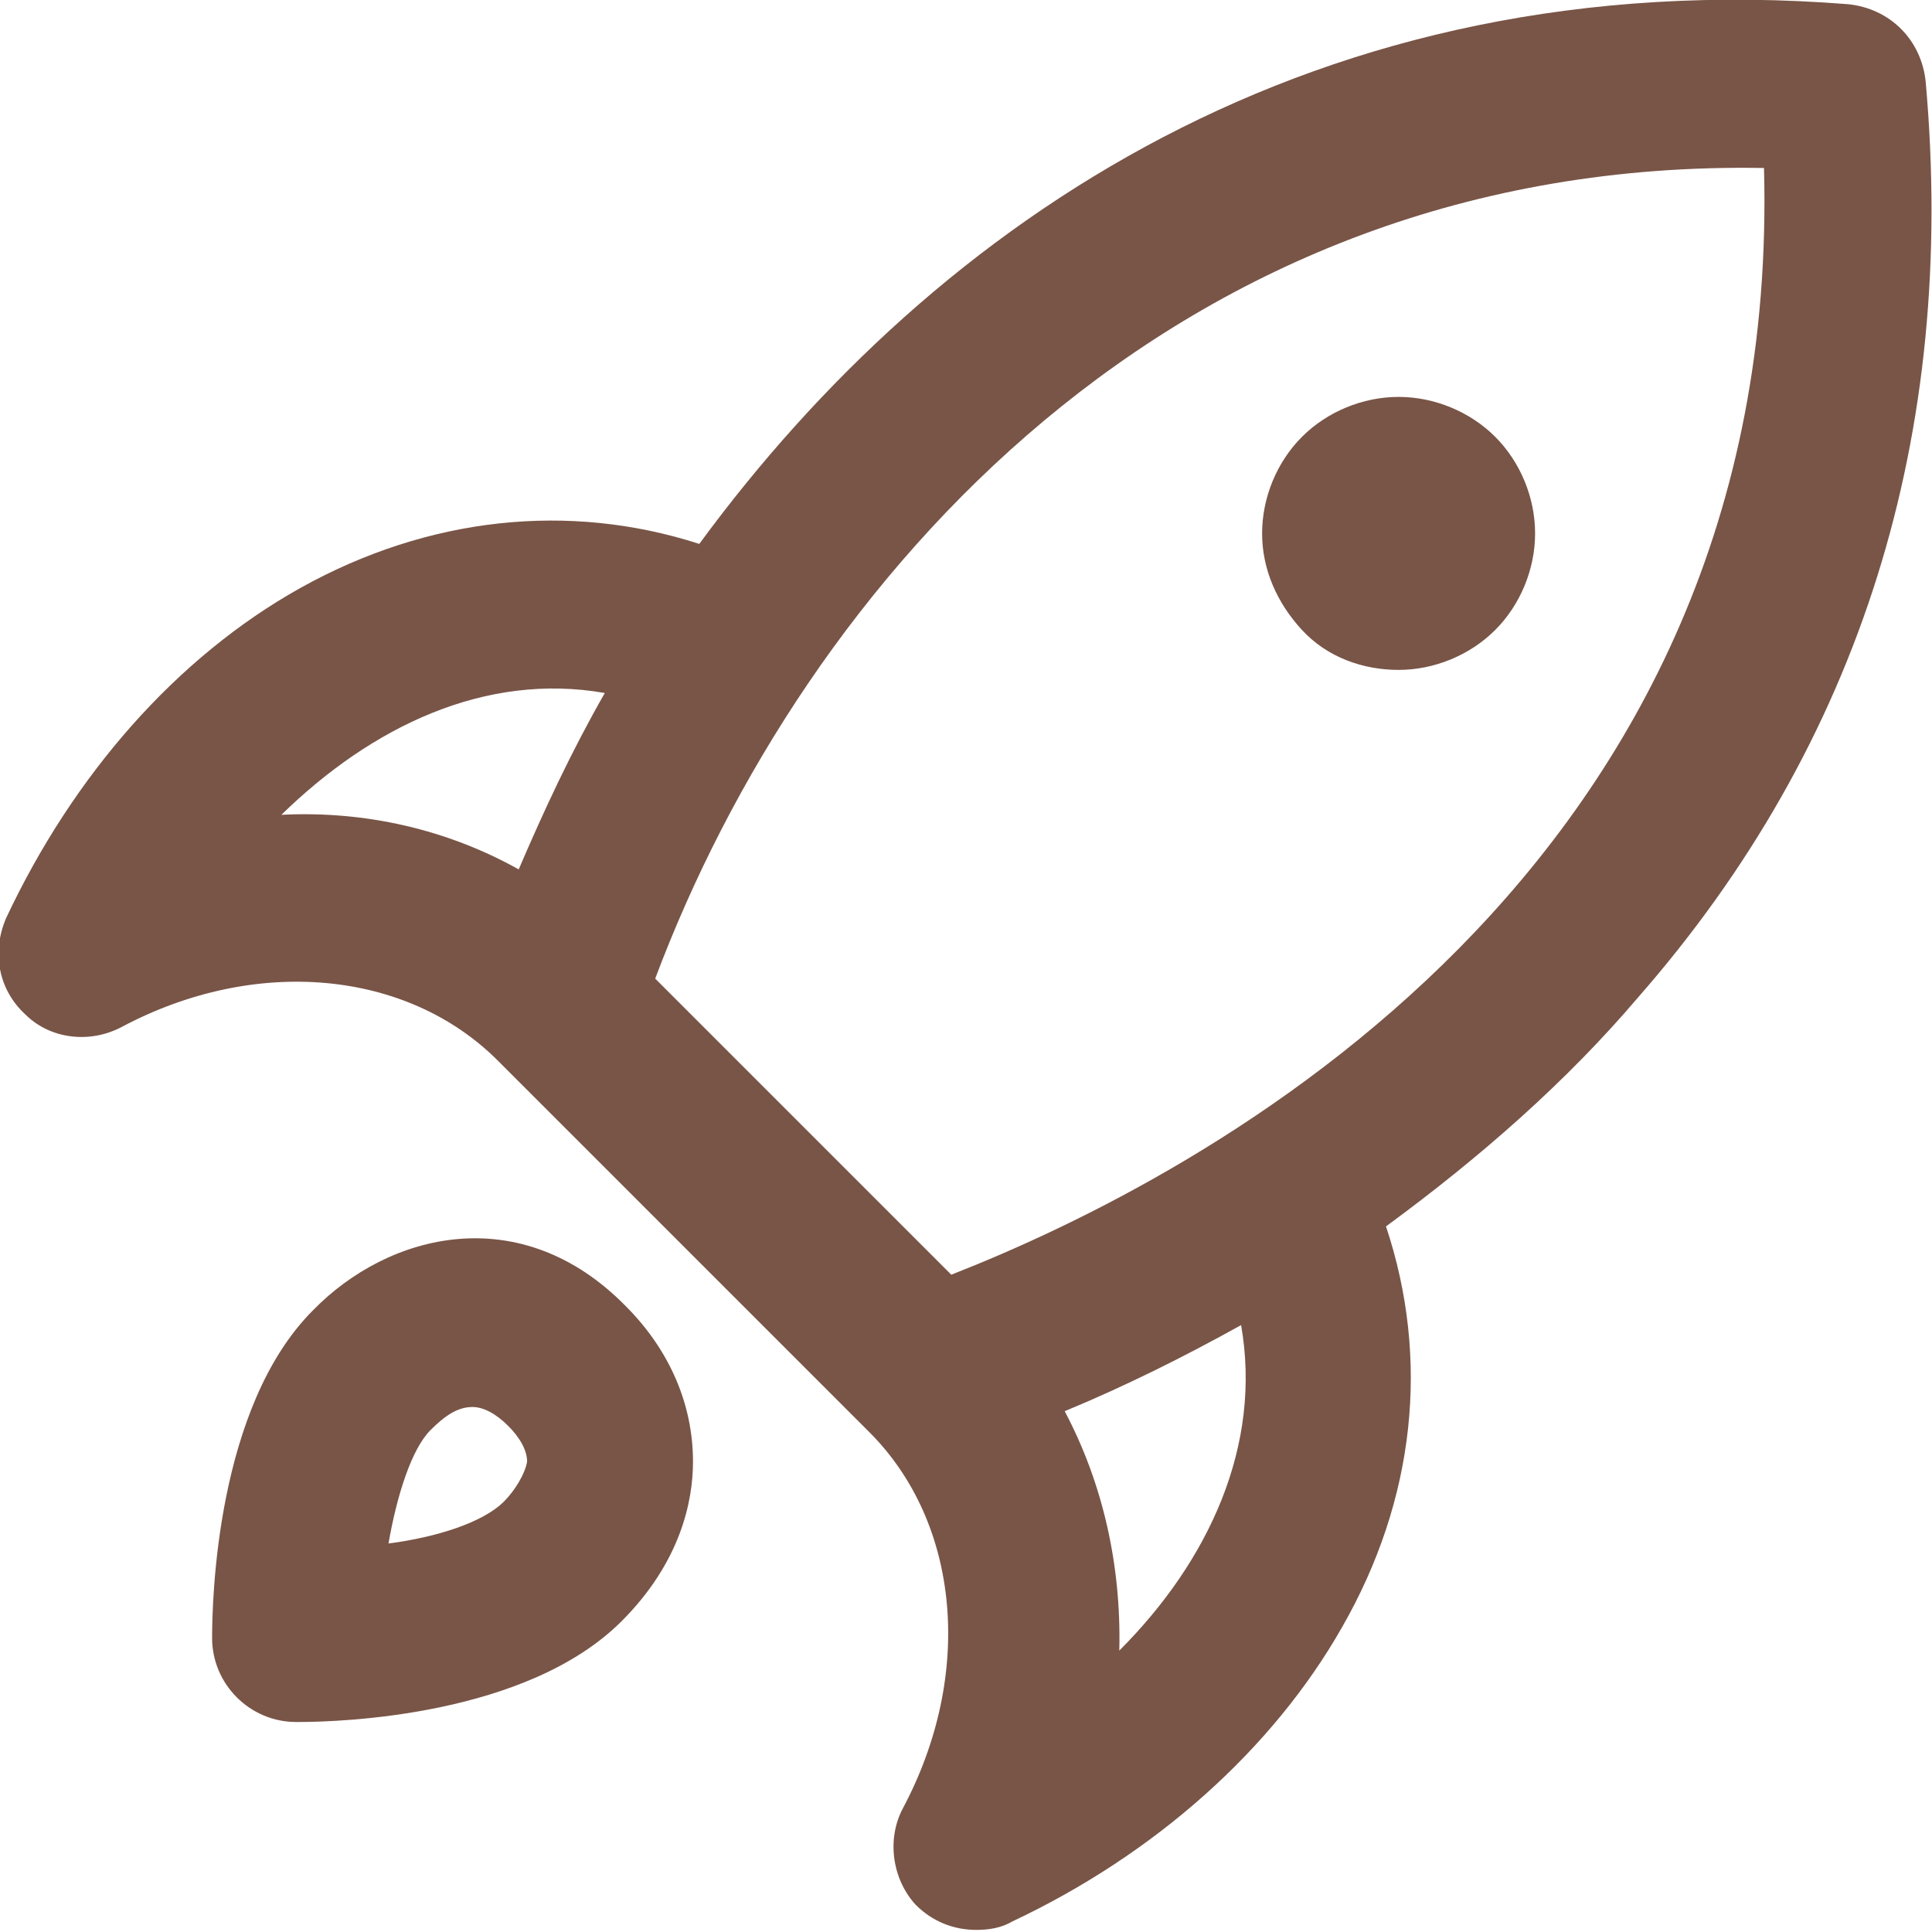
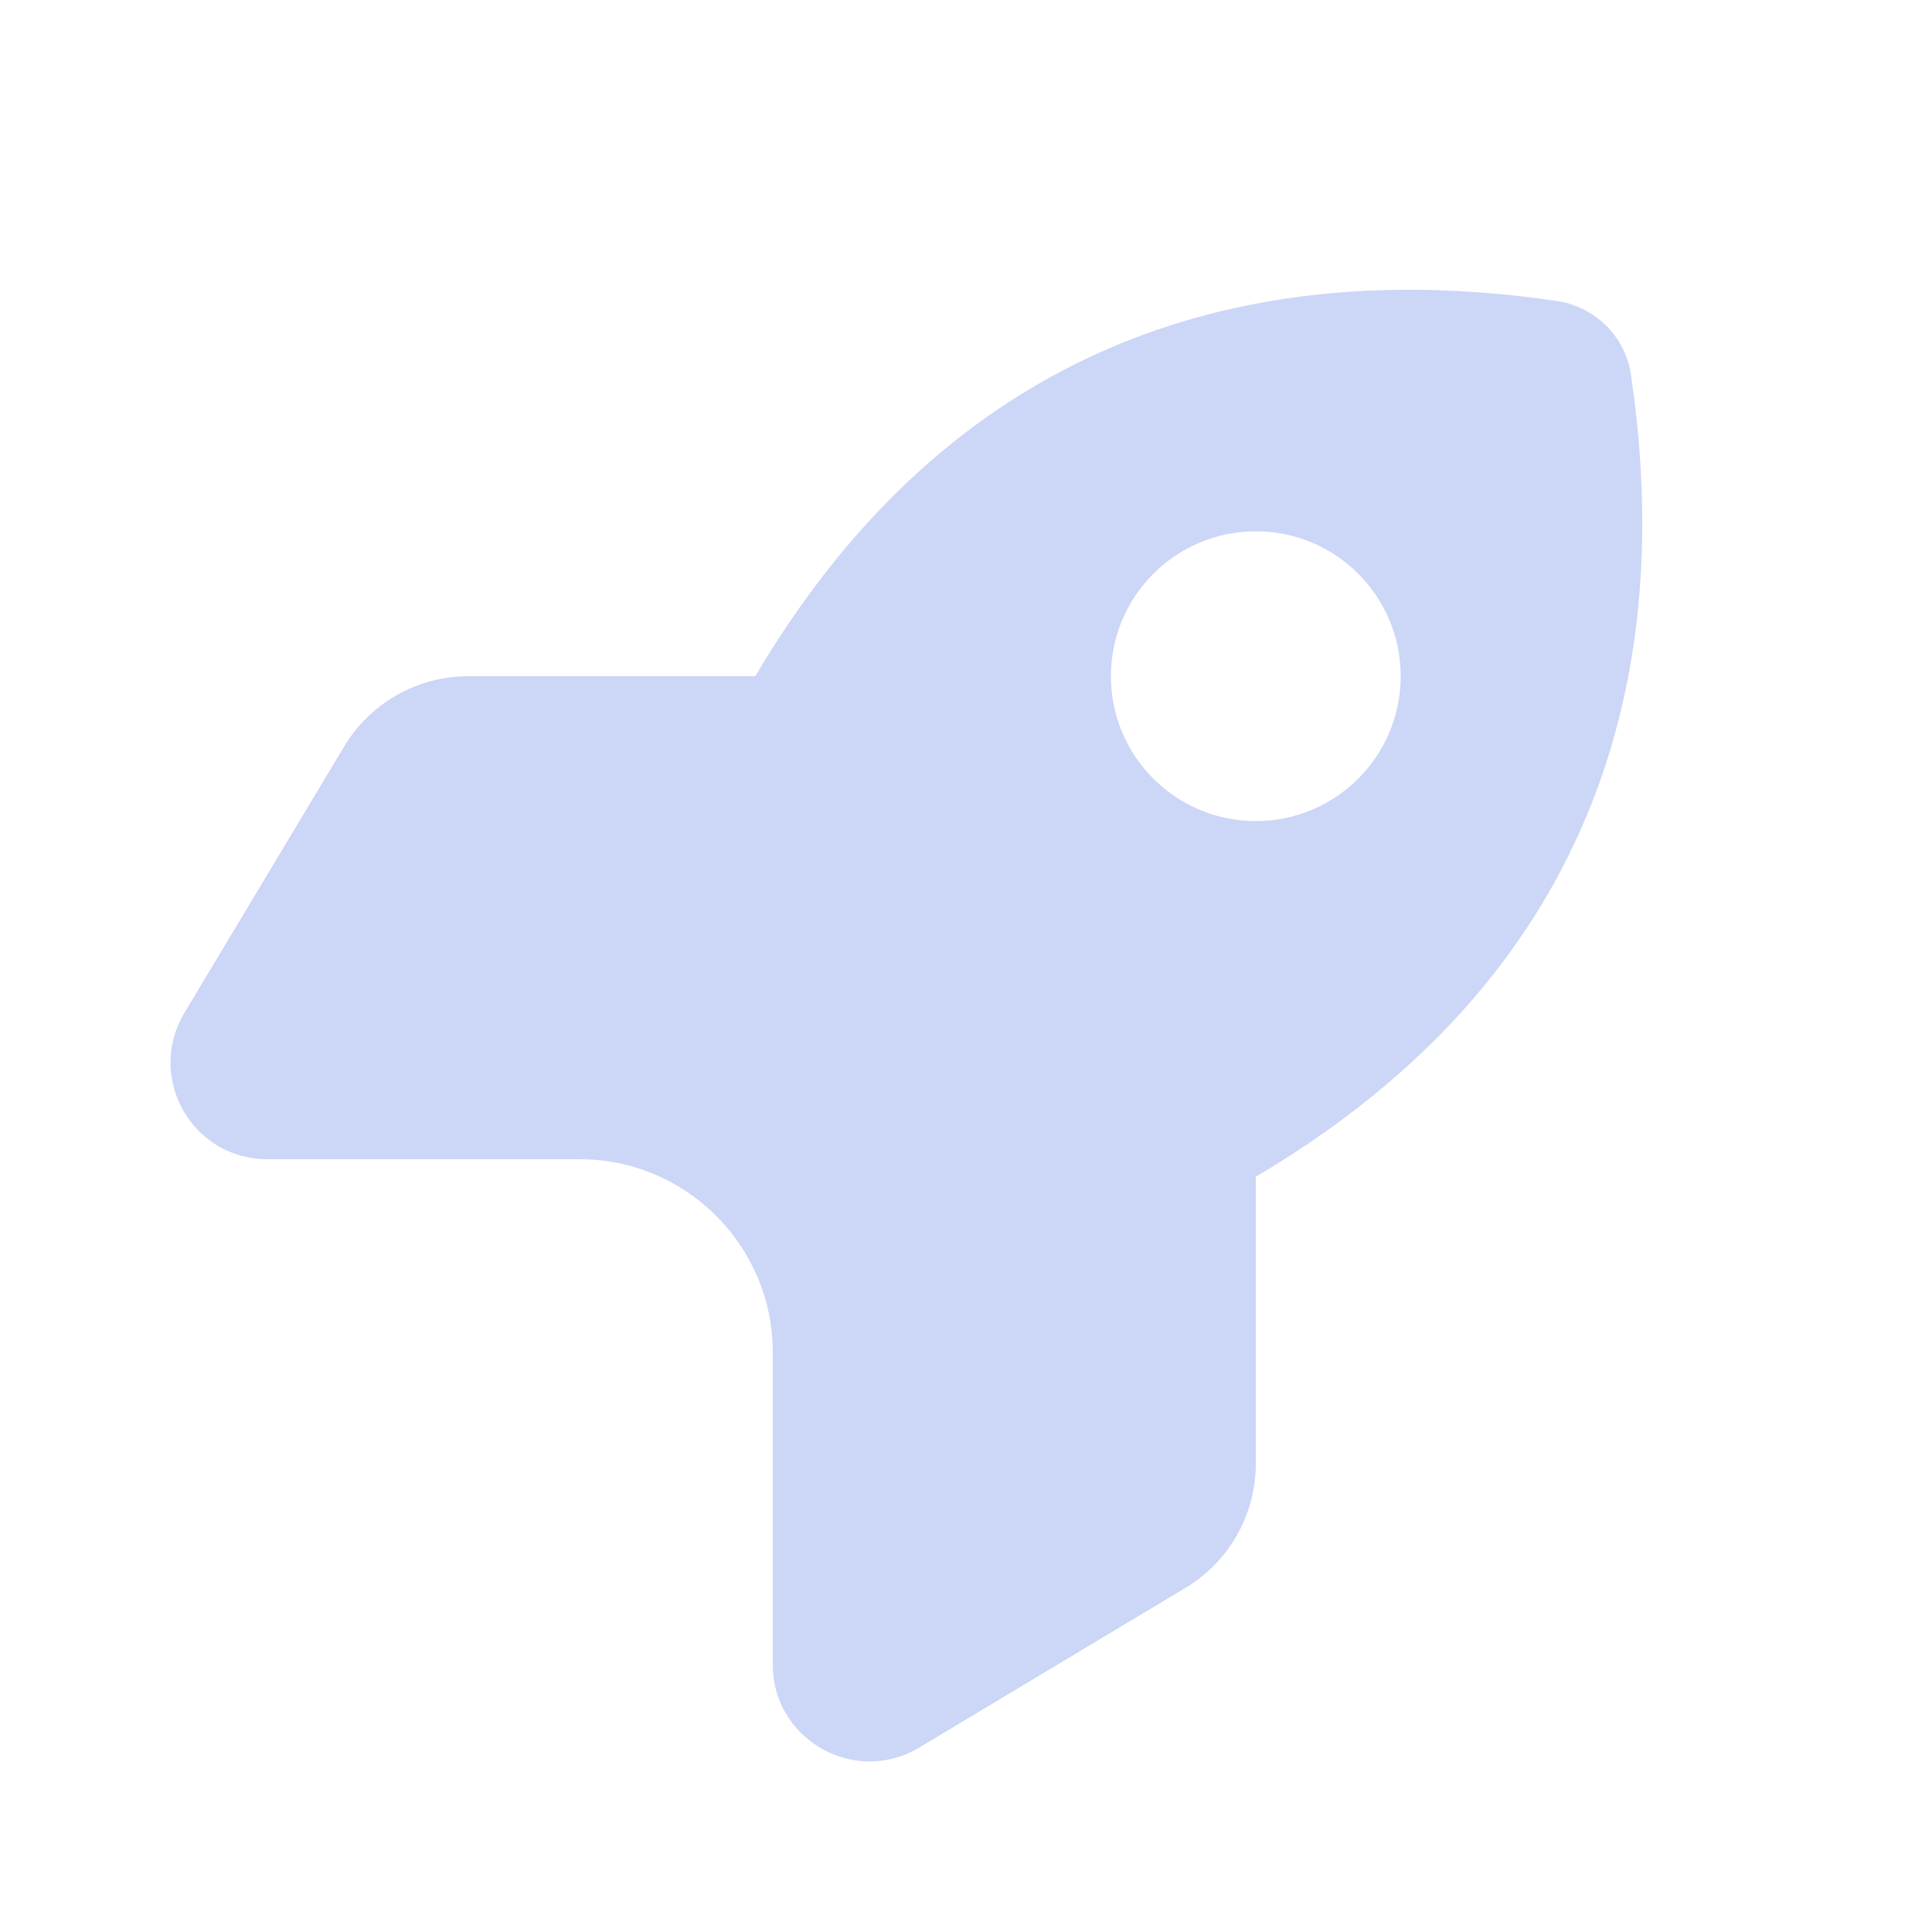
- <svg xmlns="http://www.w3.org/2000/svg" xml:space="preserve" width="92" height="92" id="Rocket">
-   <path d="M91.7 3.9C91.5 1.9 90 .4 88 .2c-25.3-2-43.4 10.3-54.7 25.7-6.2-2-12.9-1.3-19 2.1-5.9 3.3-10.8 8.9-14 15.7-.7 1.6-.4 3.4.9 4.6 1.2 1.2 3.1 1.4 4.6.6 6.4-3.4 13.6-2.7 17.9 1.6l17.6 17.6.1.1c4.3 4.3 5 11.5 1.6 17.9-.8 1.5-.5 3.4.6 4.6.8.8 1.8 1.2 2.9 1.2.6 0 1.2-.1 1.7-.4 6.8-3.2 12.4-8.2 15.7-14 3.5-6.1 4.2-12.8 2.1-19.1 4.5-3.3 8.6-6.9 12-10.9C88.6 35.4 93.2 20.7 91.7 3.9zM13.4 38.8c4.3-4.2 9.7-6.8 15.4-5.8-1.6 2.8-2.9 5.6-4.1 8.4-3.4-1.9-7.3-2.8-11.3-2.6zm39.9 39.8c.1-4.1-.8-8-2.6-11.4 2.9-1.2 5.7-2.6 8.4-4.1 1 5.7-1.5 11.2-5.8 15.5zm-8-17.9L31.2 46.6C38.3 27.7 55.9 7.5 84 8c.9 33.5-26.7 48-38.7 52.7zm25.9-39.9c1.2 1.2 1.9 2.9 1.9 4.6s-.7 3.4-1.9 4.6-2.9 1.9-4.6 1.9-3.4-.6-4.6-1.9-1.9-2.9-1.9-4.6.7-3.4 1.9-4.6c1.2-1.2 2.9-1.9 4.6-1.9s3.4.7 4.6 1.9zM14.9 62.4C10.3 67 10.1 76.2 10.1 78c0 2.2 1.8 4 4 4h.1c2.1 0 10.9-.3 15.4-4.8 2.8-2.8 3.4-5.7 3.4-7.6 0-2.7-1.1-5.3-3.2-7.4-5-5.1-11.3-3.5-14.9.2zm9.1 9.1c-1 1-3.2 1.7-5.5 2 .4-2.3 1.1-4.5 2-5.4.7-.7 1.3-1.1 2-1.1.5 0 1.1.3 1.7.9.6.6.9 1.2.9 1.7-.1.6-.6 1.4-1.1 1.9z" fill="#795547" class="color000000 svgShape" />
+ <svg xmlns="http://www.w3.org/2000/svg" viewBox="0 0 640 640">
+   <path fill="#ccd6f6" d="M192 384L88.5 384C63.6 384 48.3 356.9 61.1 335.5L114 247.3C122.7 232.8 138.3 224 155.2 224L250.2 224C326.3 95.1 439.8 88.6 515.7 99.7C528.5 101.6 538.5 111.6 540.3 124.3C551.4 200.2 544.9 313.7 416 389.8L416 484.8C416 501.7 407.2 517.3 392.7 526L304.5 578.9C283.2 591.7 256 576.3 256 551.5L256 448C256 412.7 227.3 384 192 384L191.9 384zM464 224C464 197.5 442.5 176 416 176C389.5 176 368 197.5 368 224C368 250.5 389.5 272 416 272C442.5 272 464 250.5 464 224z" />
</svg>
